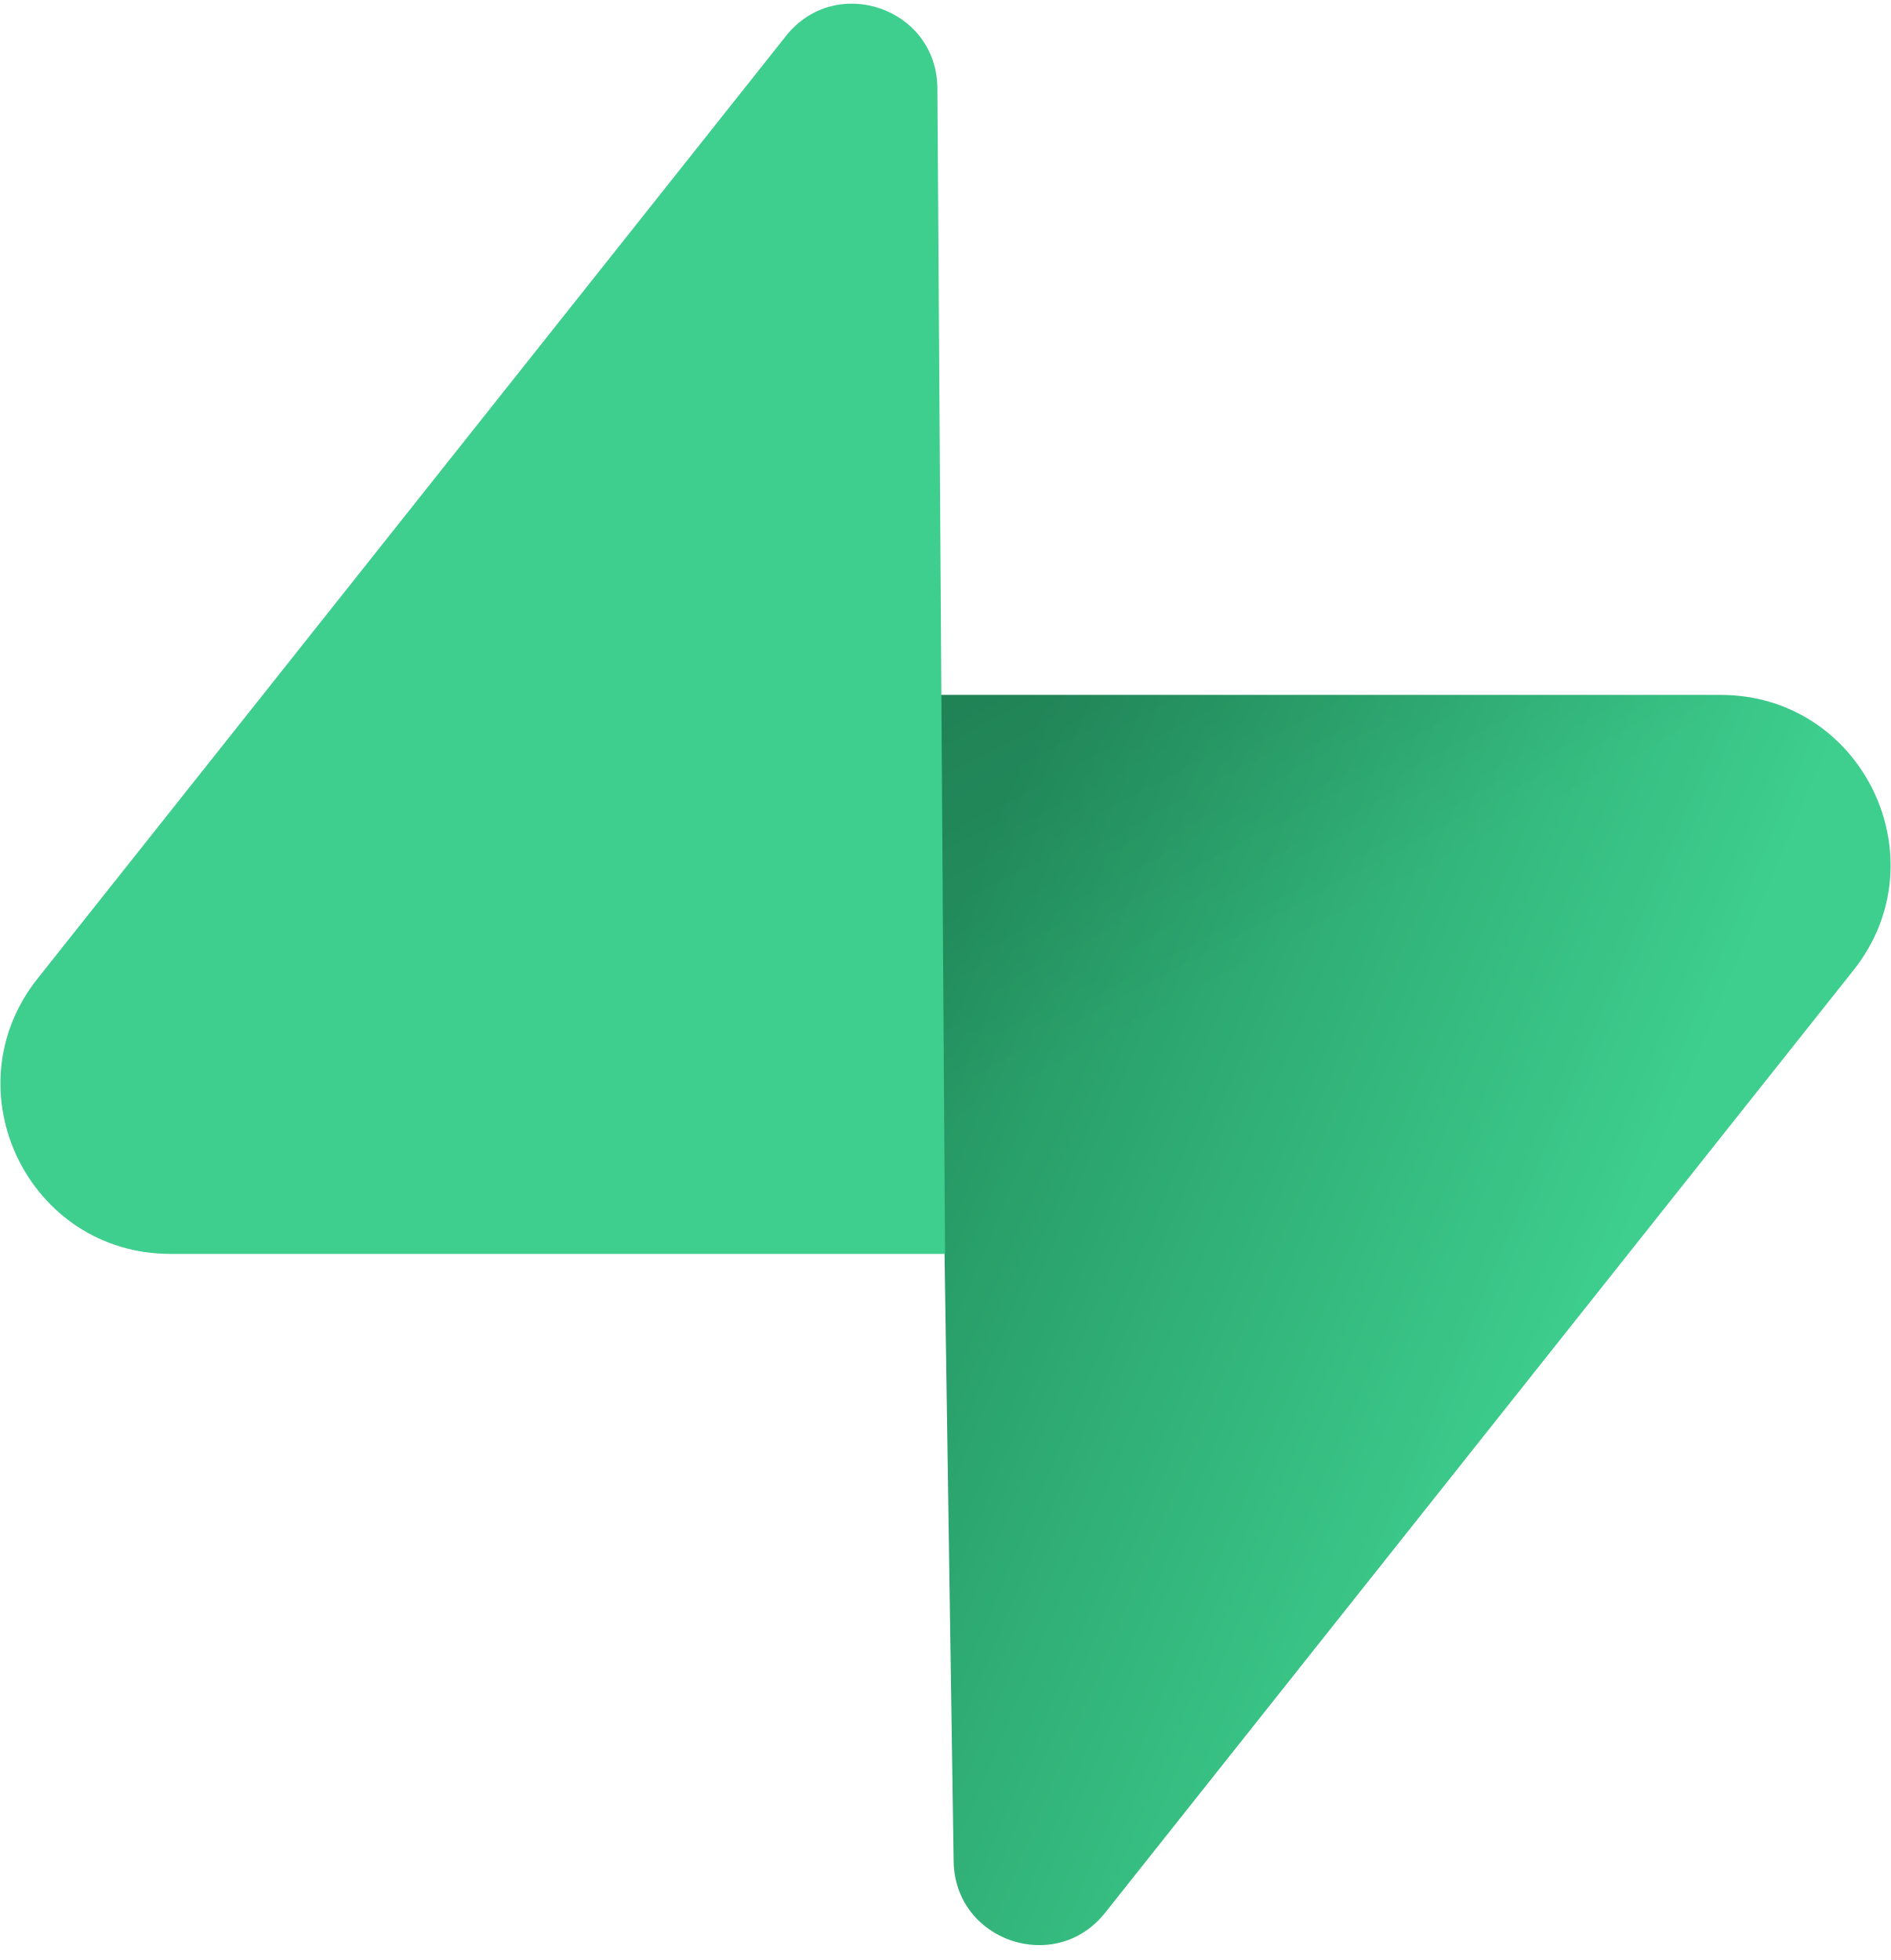
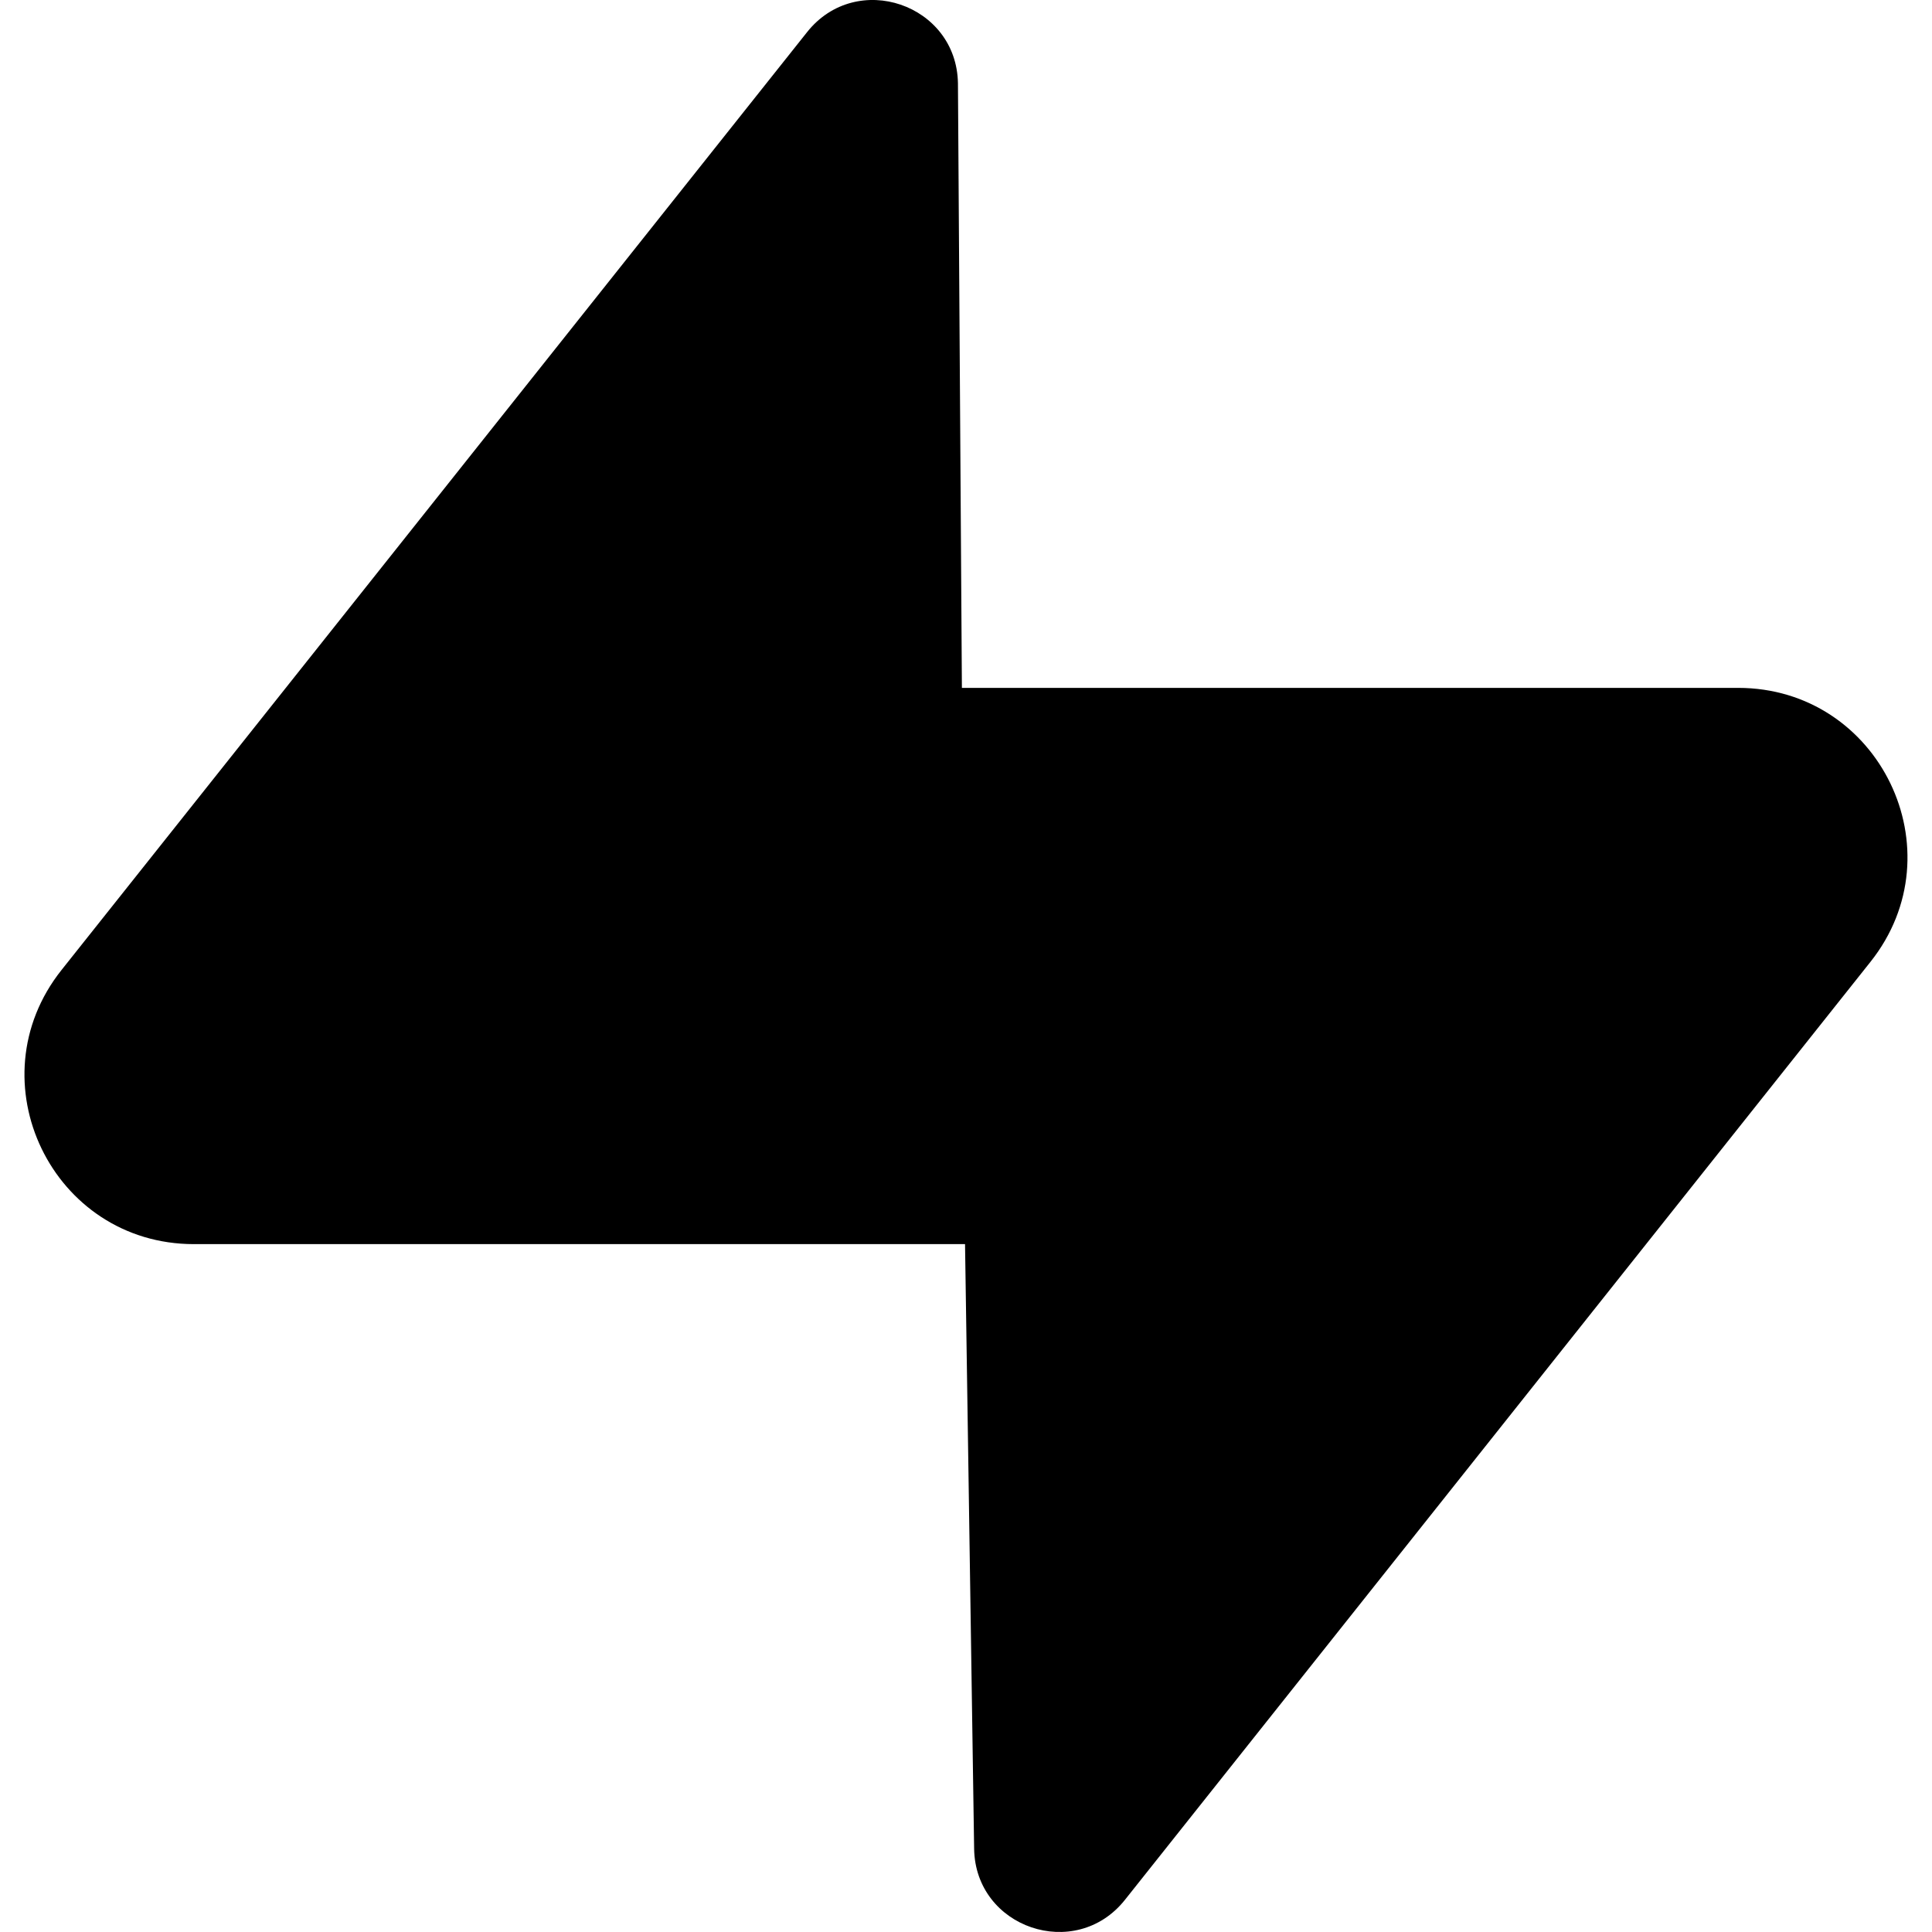
- <svg xmlns="http://www.w3.org/2000/svg" viewBox="0 0 109 113" fill="none">
-   <path d="M63.708 110.284C60.848 113.885 55.05 111.912 54.981 107.314L53.974 40.063L99.194 40.063C107.384 40.063 111.952 49.523 106.859 55.937L63.708 110.284Z" fill="url(#paint0_linear)" />
-   <path d="M63.708 110.284C60.848 113.885 55.05 111.912 54.981 107.314L53.974 40.063L99.194 40.063C107.384 40.063 111.952 49.523 106.859 55.937L63.708 110.284Z" fill="url(#paint1_linear)" fill-opacity="0.2" />
-   <path d="M45.317 2.071C48.176 -1.53 53.974 0.443 54.043 5.041L54.485 72.292H9.831C1.64 72.292 -2.928 62.832 2.166 56.417L45.317 2.071Z" fill="#3ECF8E" />
-   <defs>
-     <linearGradient id="paint0_linear" x1="53.974" y1="54.974" x2="94.163" y2="71.829" gradientUnits="userSpaceOnUse">
-       <stop stop-color="#249361" />
-       <stop offset="1" stop-color="#3ECF8E" />
-     </linearGradient>
-     <linearGradient id="paint1_linear" x1="36.156" y1="30.578" x2="54.484" y2="65.081" gradientUnits="userSpaceOnUse">
-       <stop />
-       <stop offset="1" stop-opacity="0" />
-     </linearGradient>
-   </defs>
+ <svg xmlns="http://www.w3.org/2000/svg" role="img" viewBox="0 0 24 24">
+   <path d="M11.9 1.036c-.015-.986-1.26-1.41-1.874-.637L.764 12.05C-.33 13.427.65 15.455 2.409 15.455h9.579l.113 7.51c.014.985 1.259 1.408 1.873.636l9.262-11.653c1.093-1.375.113-3.403-1.645-3.403h-9.642z" />
</svg>
